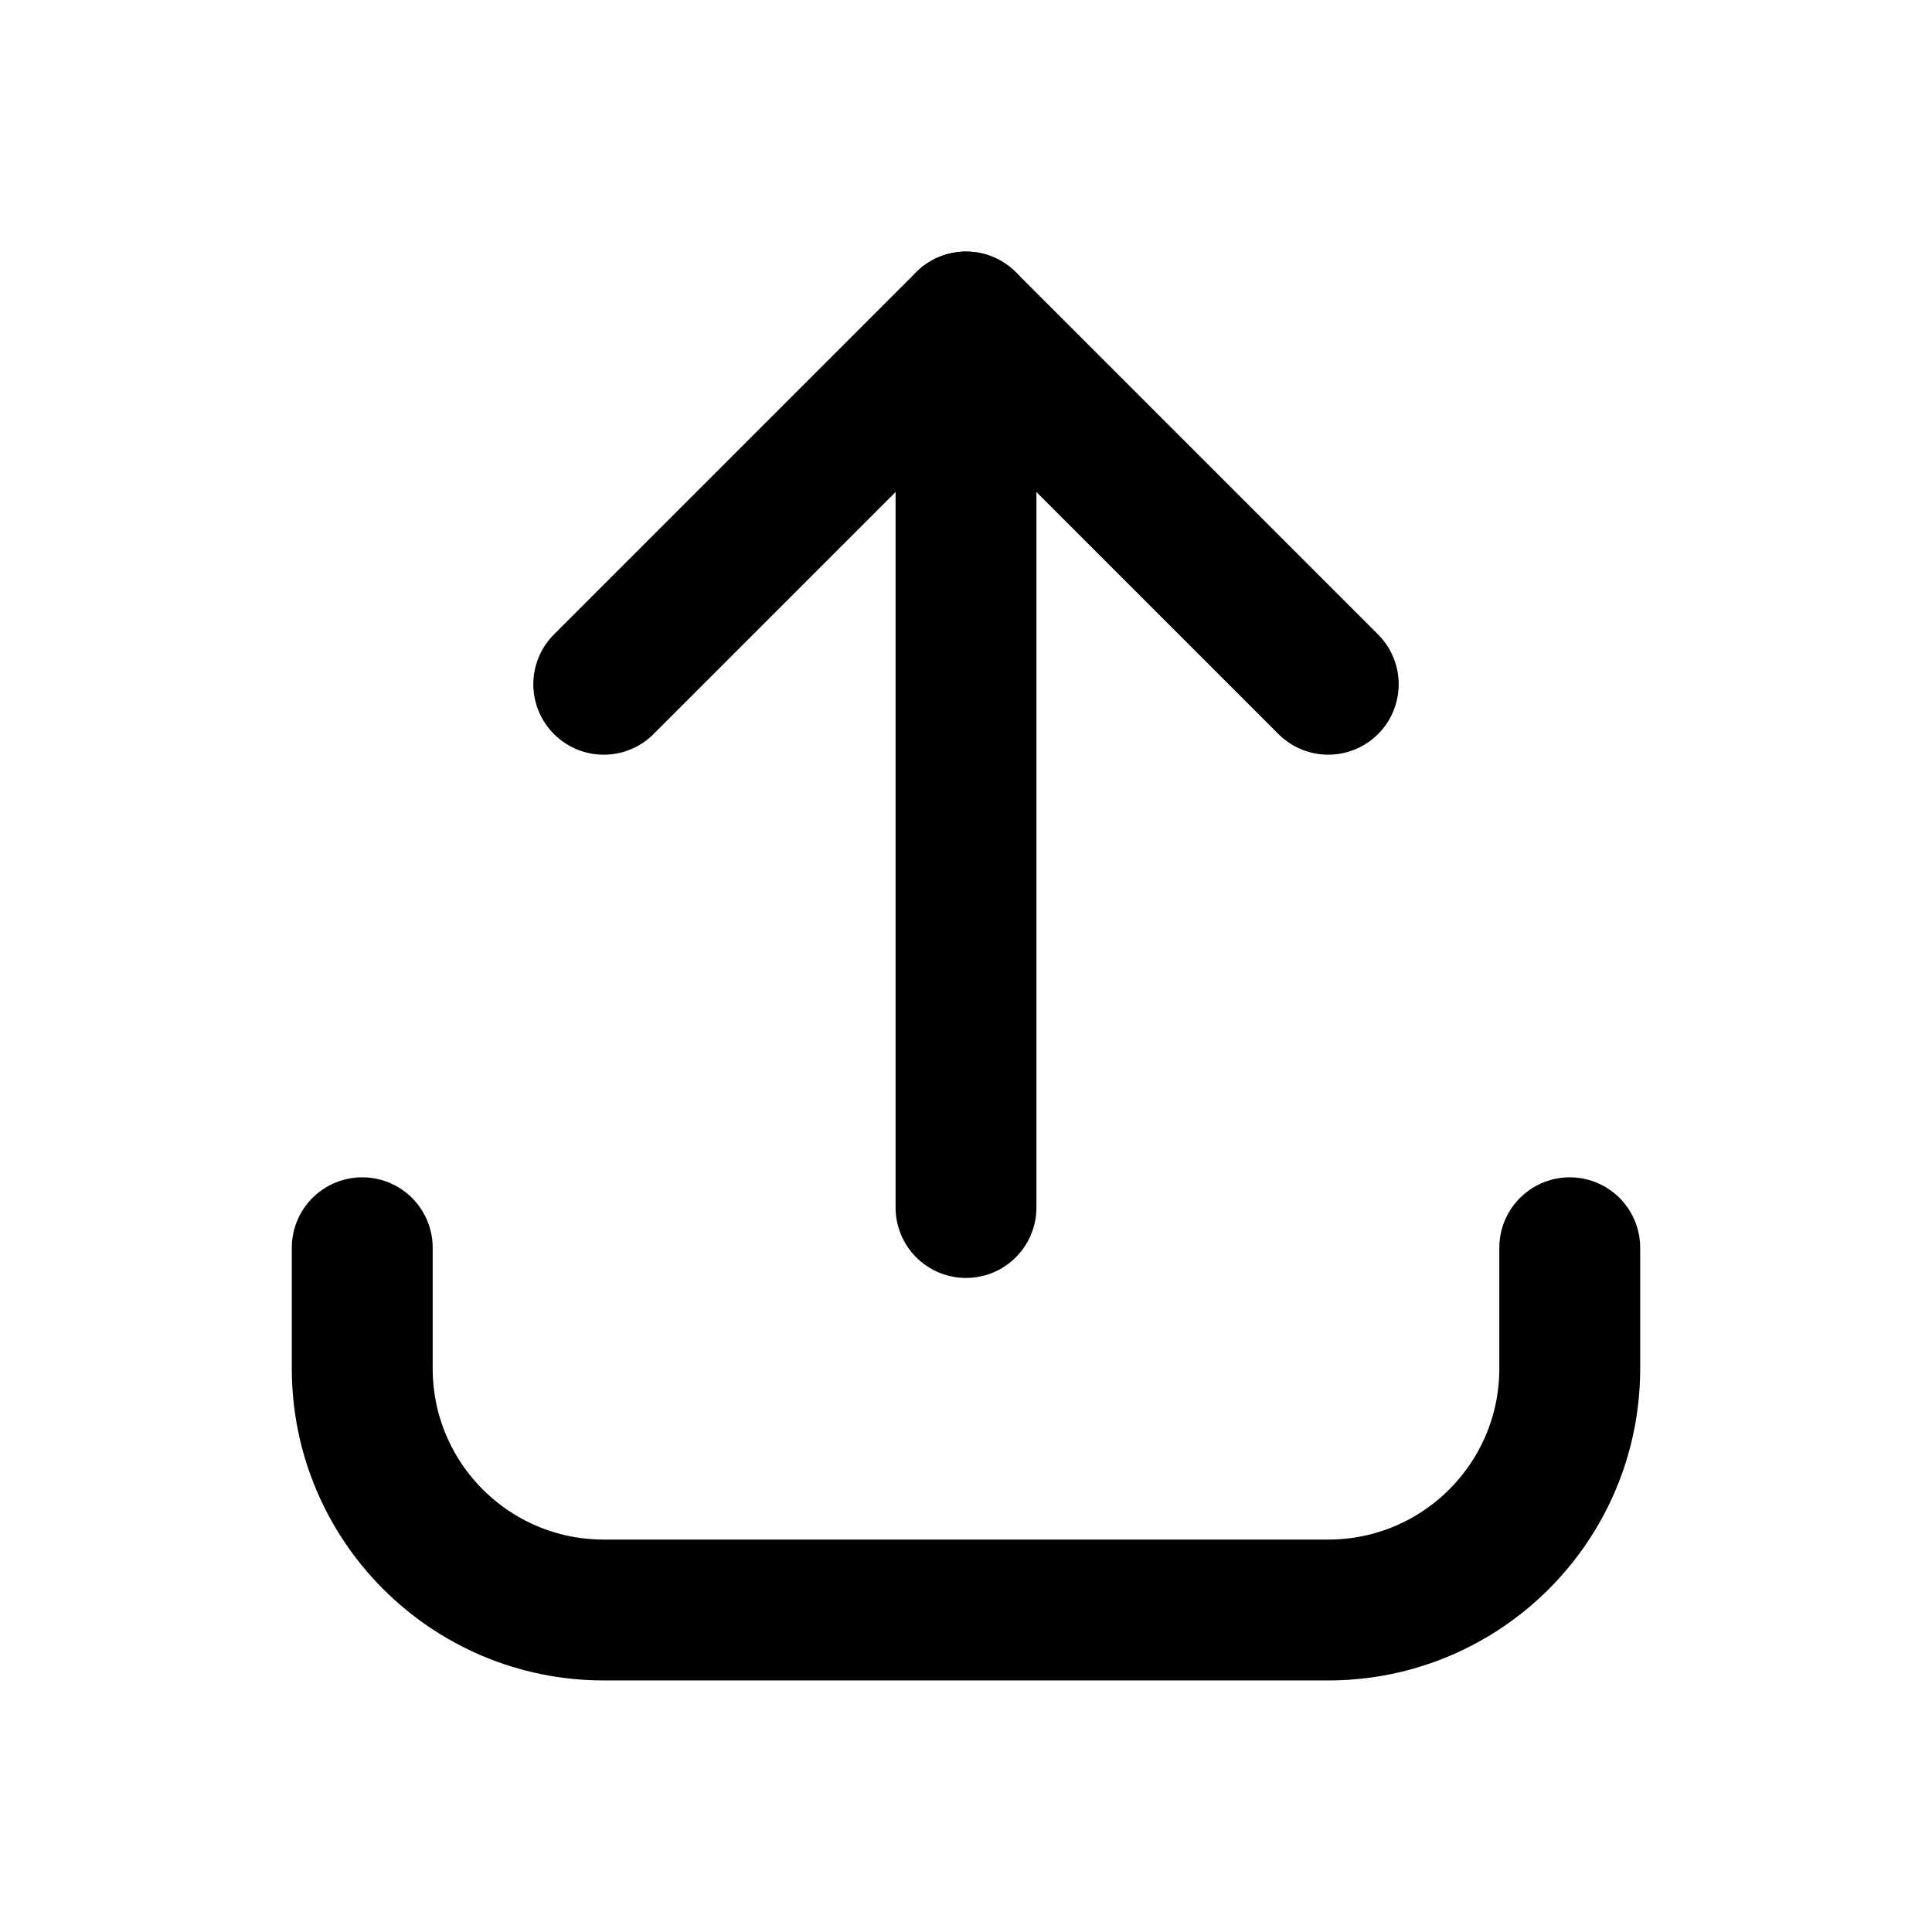
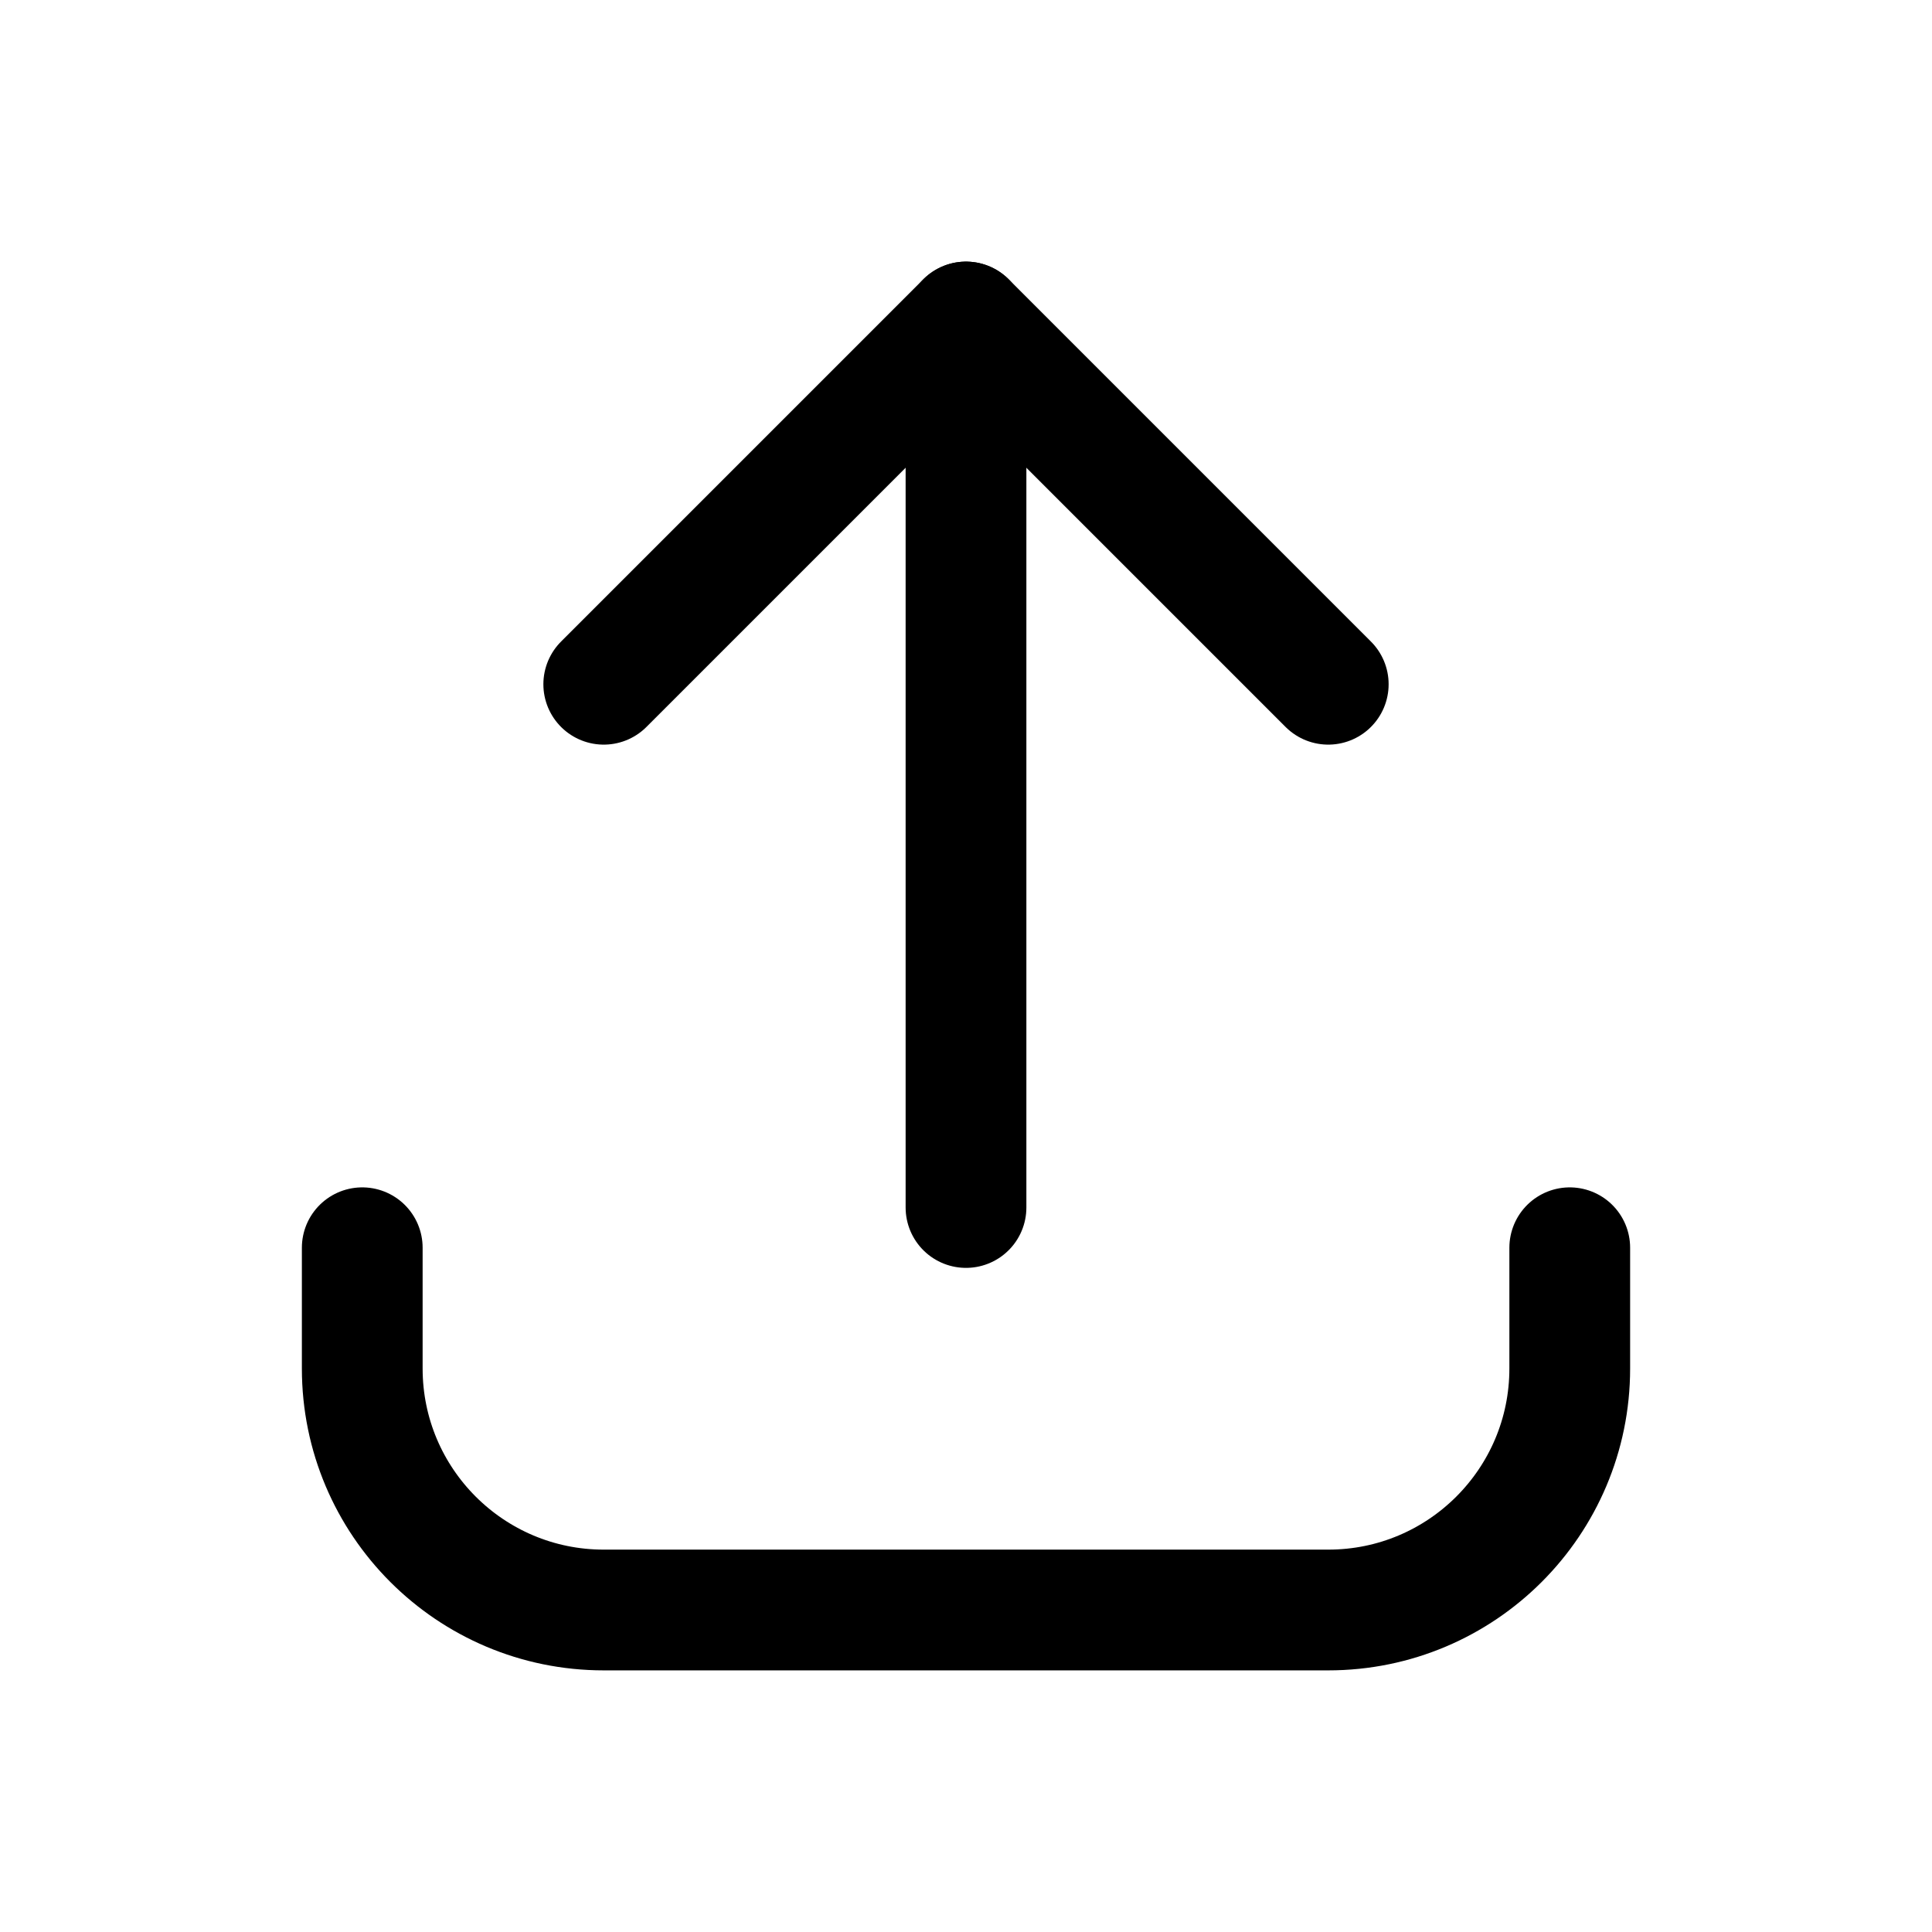
- <svg xmlns="http://www.w3.org/2000/svg" width="24" height="24" viewBox="0 0 24 24" fill="none" stroke="currentColor" stroke-width="1.75" stroke-linecap="round" stroke-linejoin="round">
+ <svg xmlns="http://www.w3.org/2000/svg" width="24" height="24" viewBox="0 0 24 24" fill="none" stroke="currentColor" stroke-width="1.5" stroke-linecap="round" stroke-linejoin="round">
  <path d="M12 15V4" />
  <path d="M7.5 8.5 12 4l4.5 4.5" />
  <path d="M4.5 15.5v1.5a3 3 0 0 0 3 3h9a3 3 0 0 0 3-3v-1.5" />
</svg>
